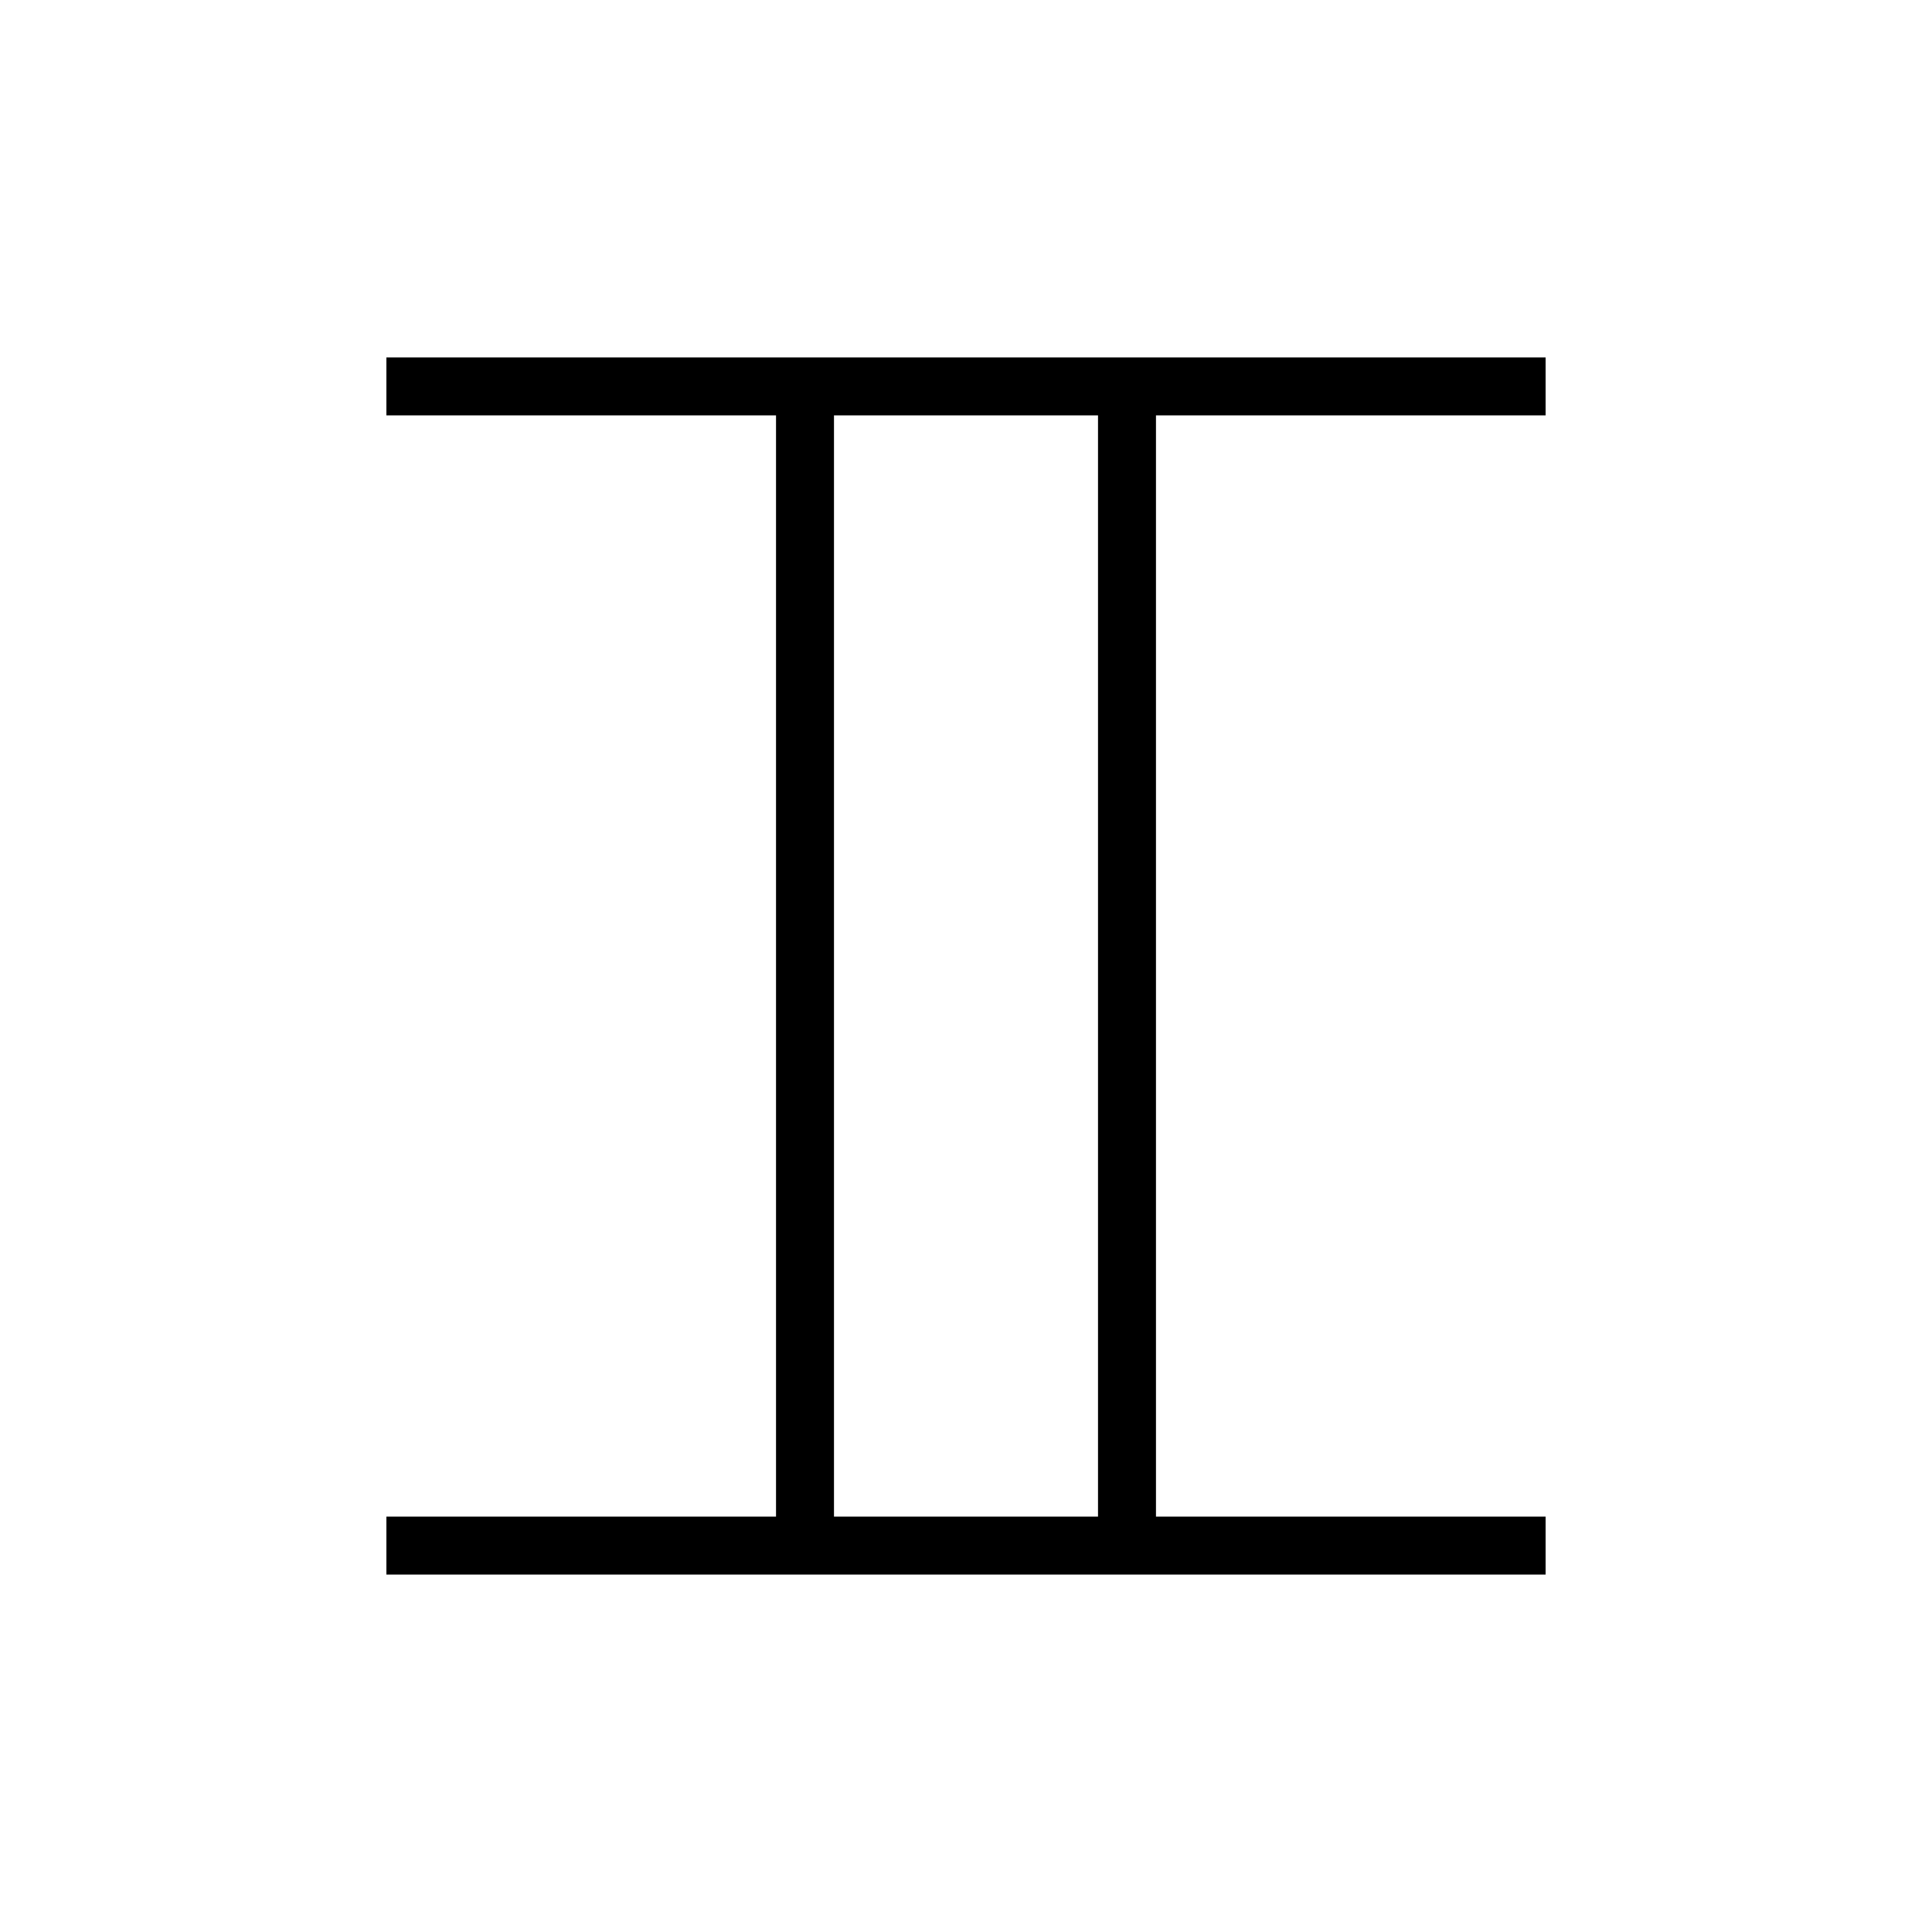
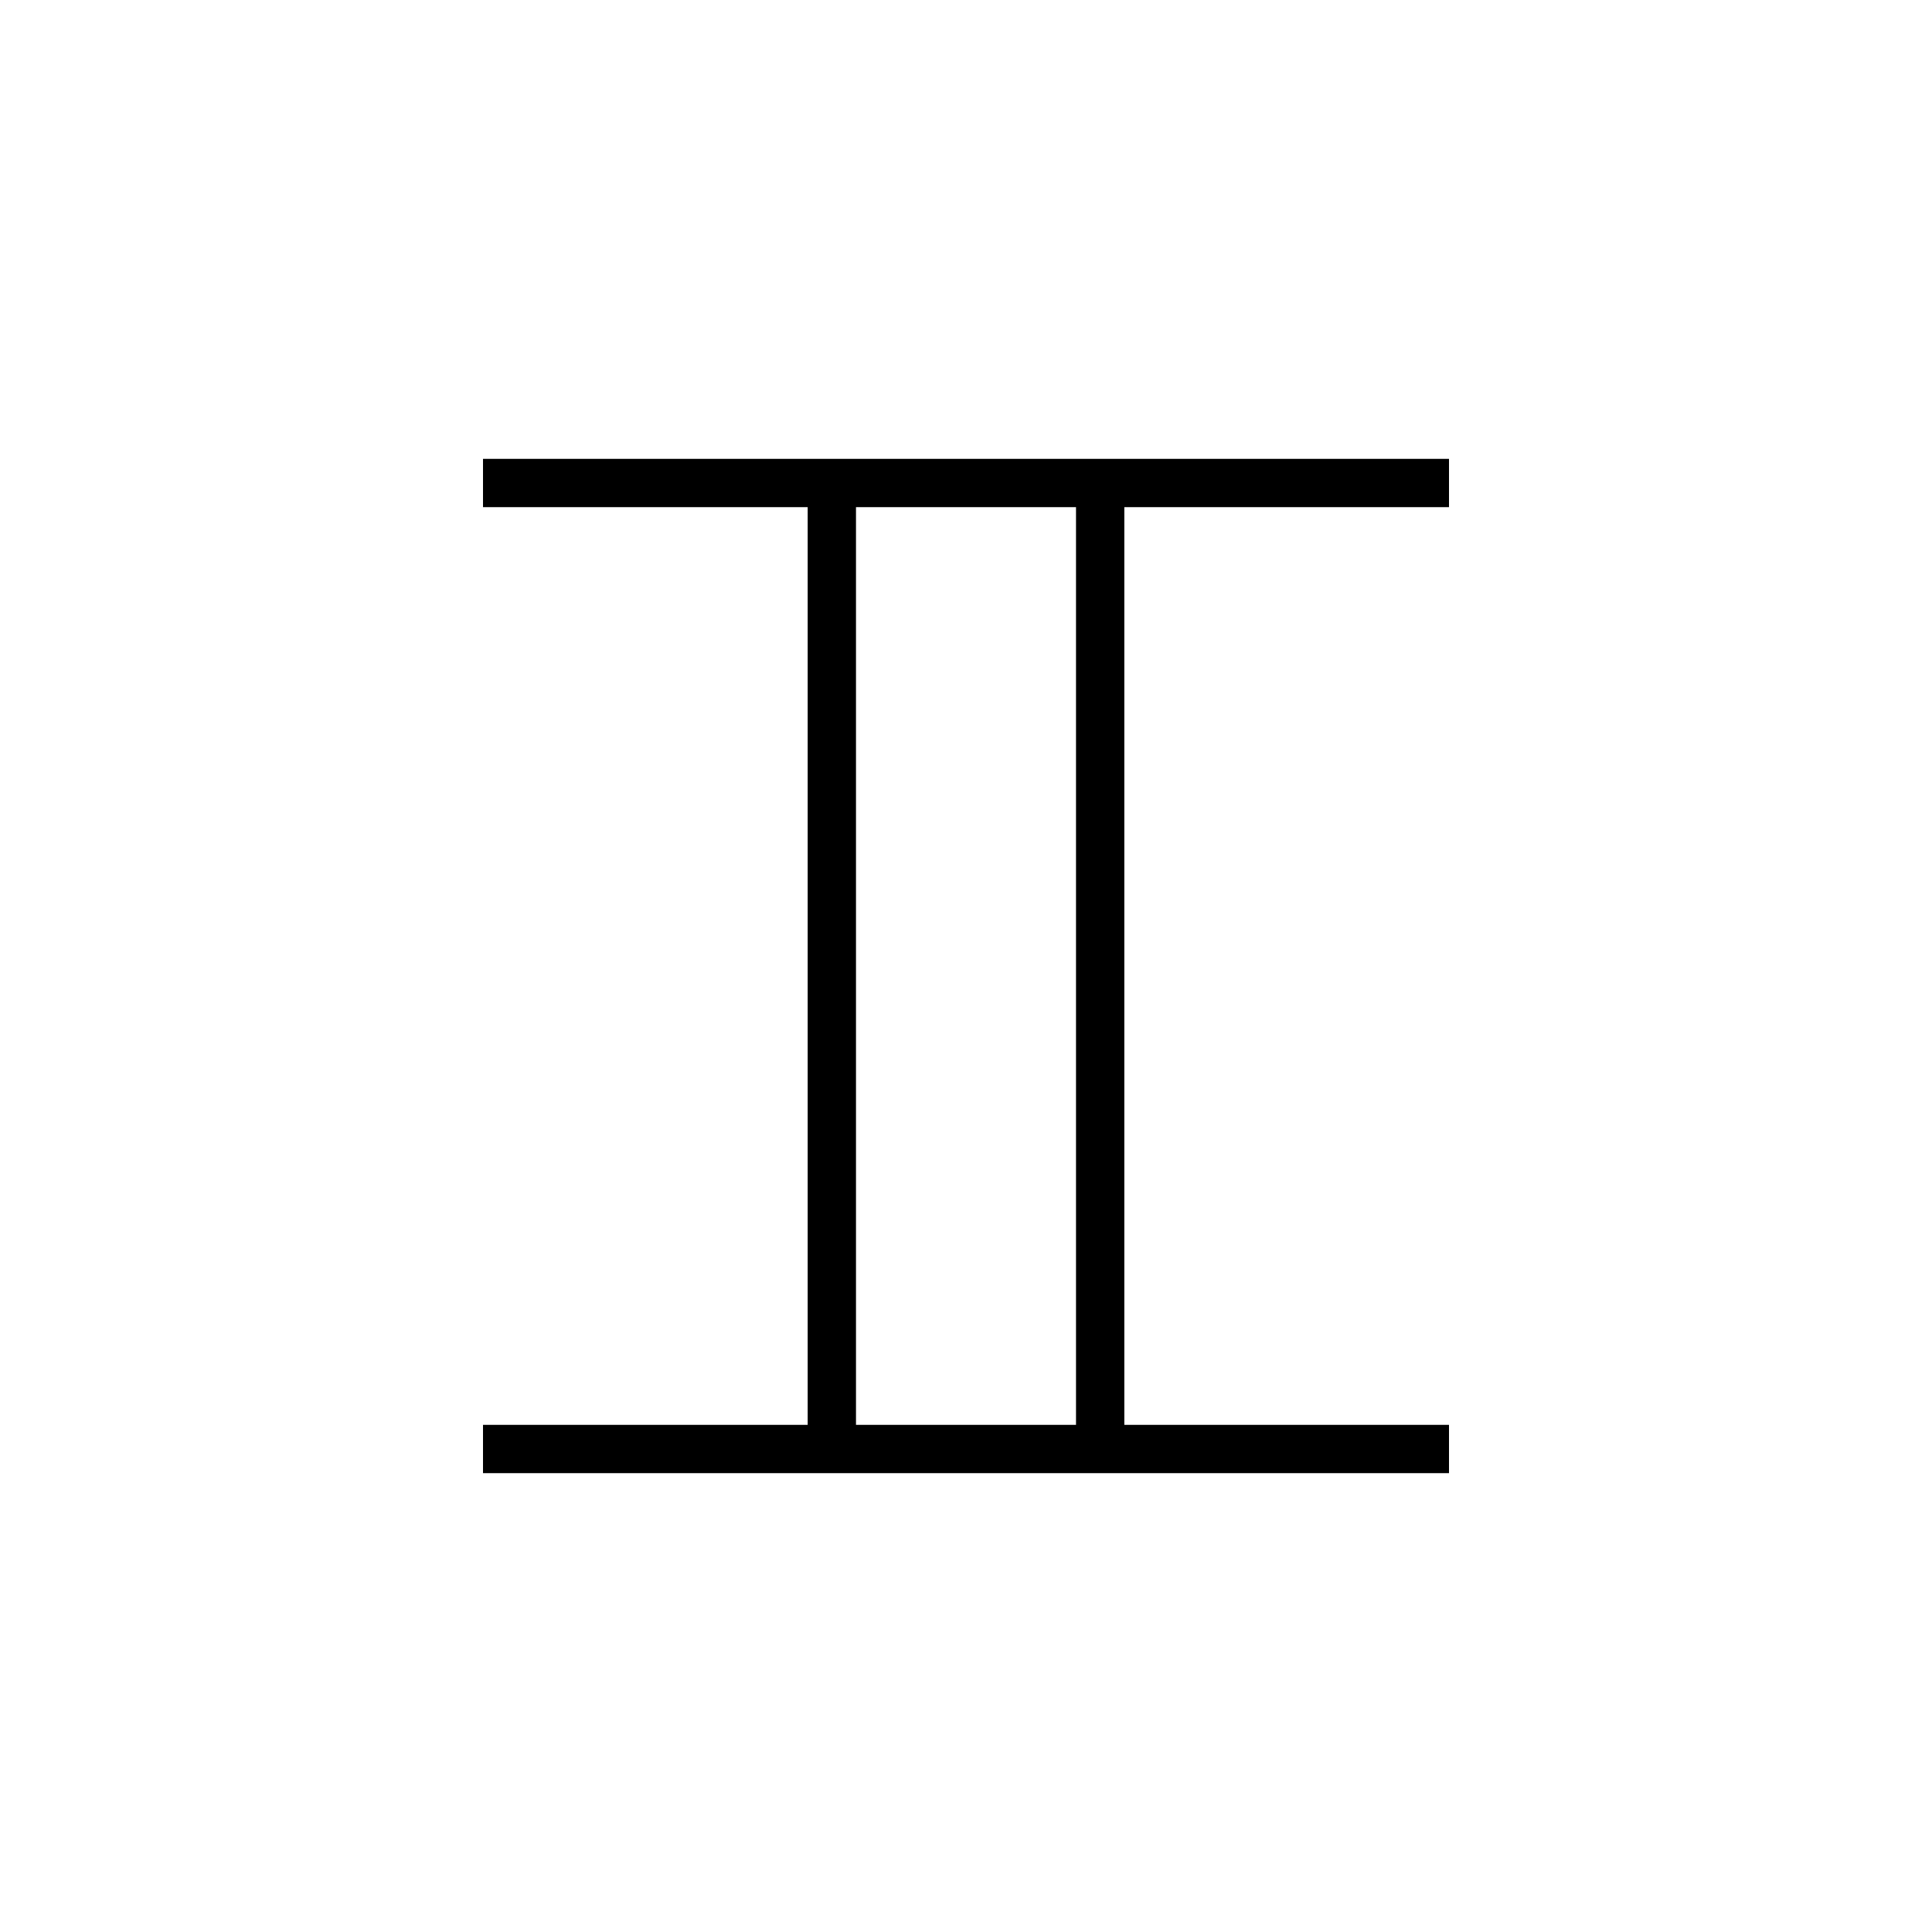
- <svg xmlns="http://www.w3.org/2000/svg" viewBox="0 0 100 100">
+ <svg xmlns="http://www.w3.org/2000/svg" viewBox="-10 -10 120 120">
  <line x1="41.667" y1="20" x2="41.667" y2="80" stroke="black" stroke-width="3" />
  <line x1="58.333" y1="20" x2="58.333" y2="80" stroke="black" stroke-width="3" />
  <line x1="20" y1="20" x2="80" y2="20" stroke="black" stroke-width="3" />
  <line x1="20" y1="80" x2="80" y2="80" stroke="black" stroke-width="3" />
</svg>
